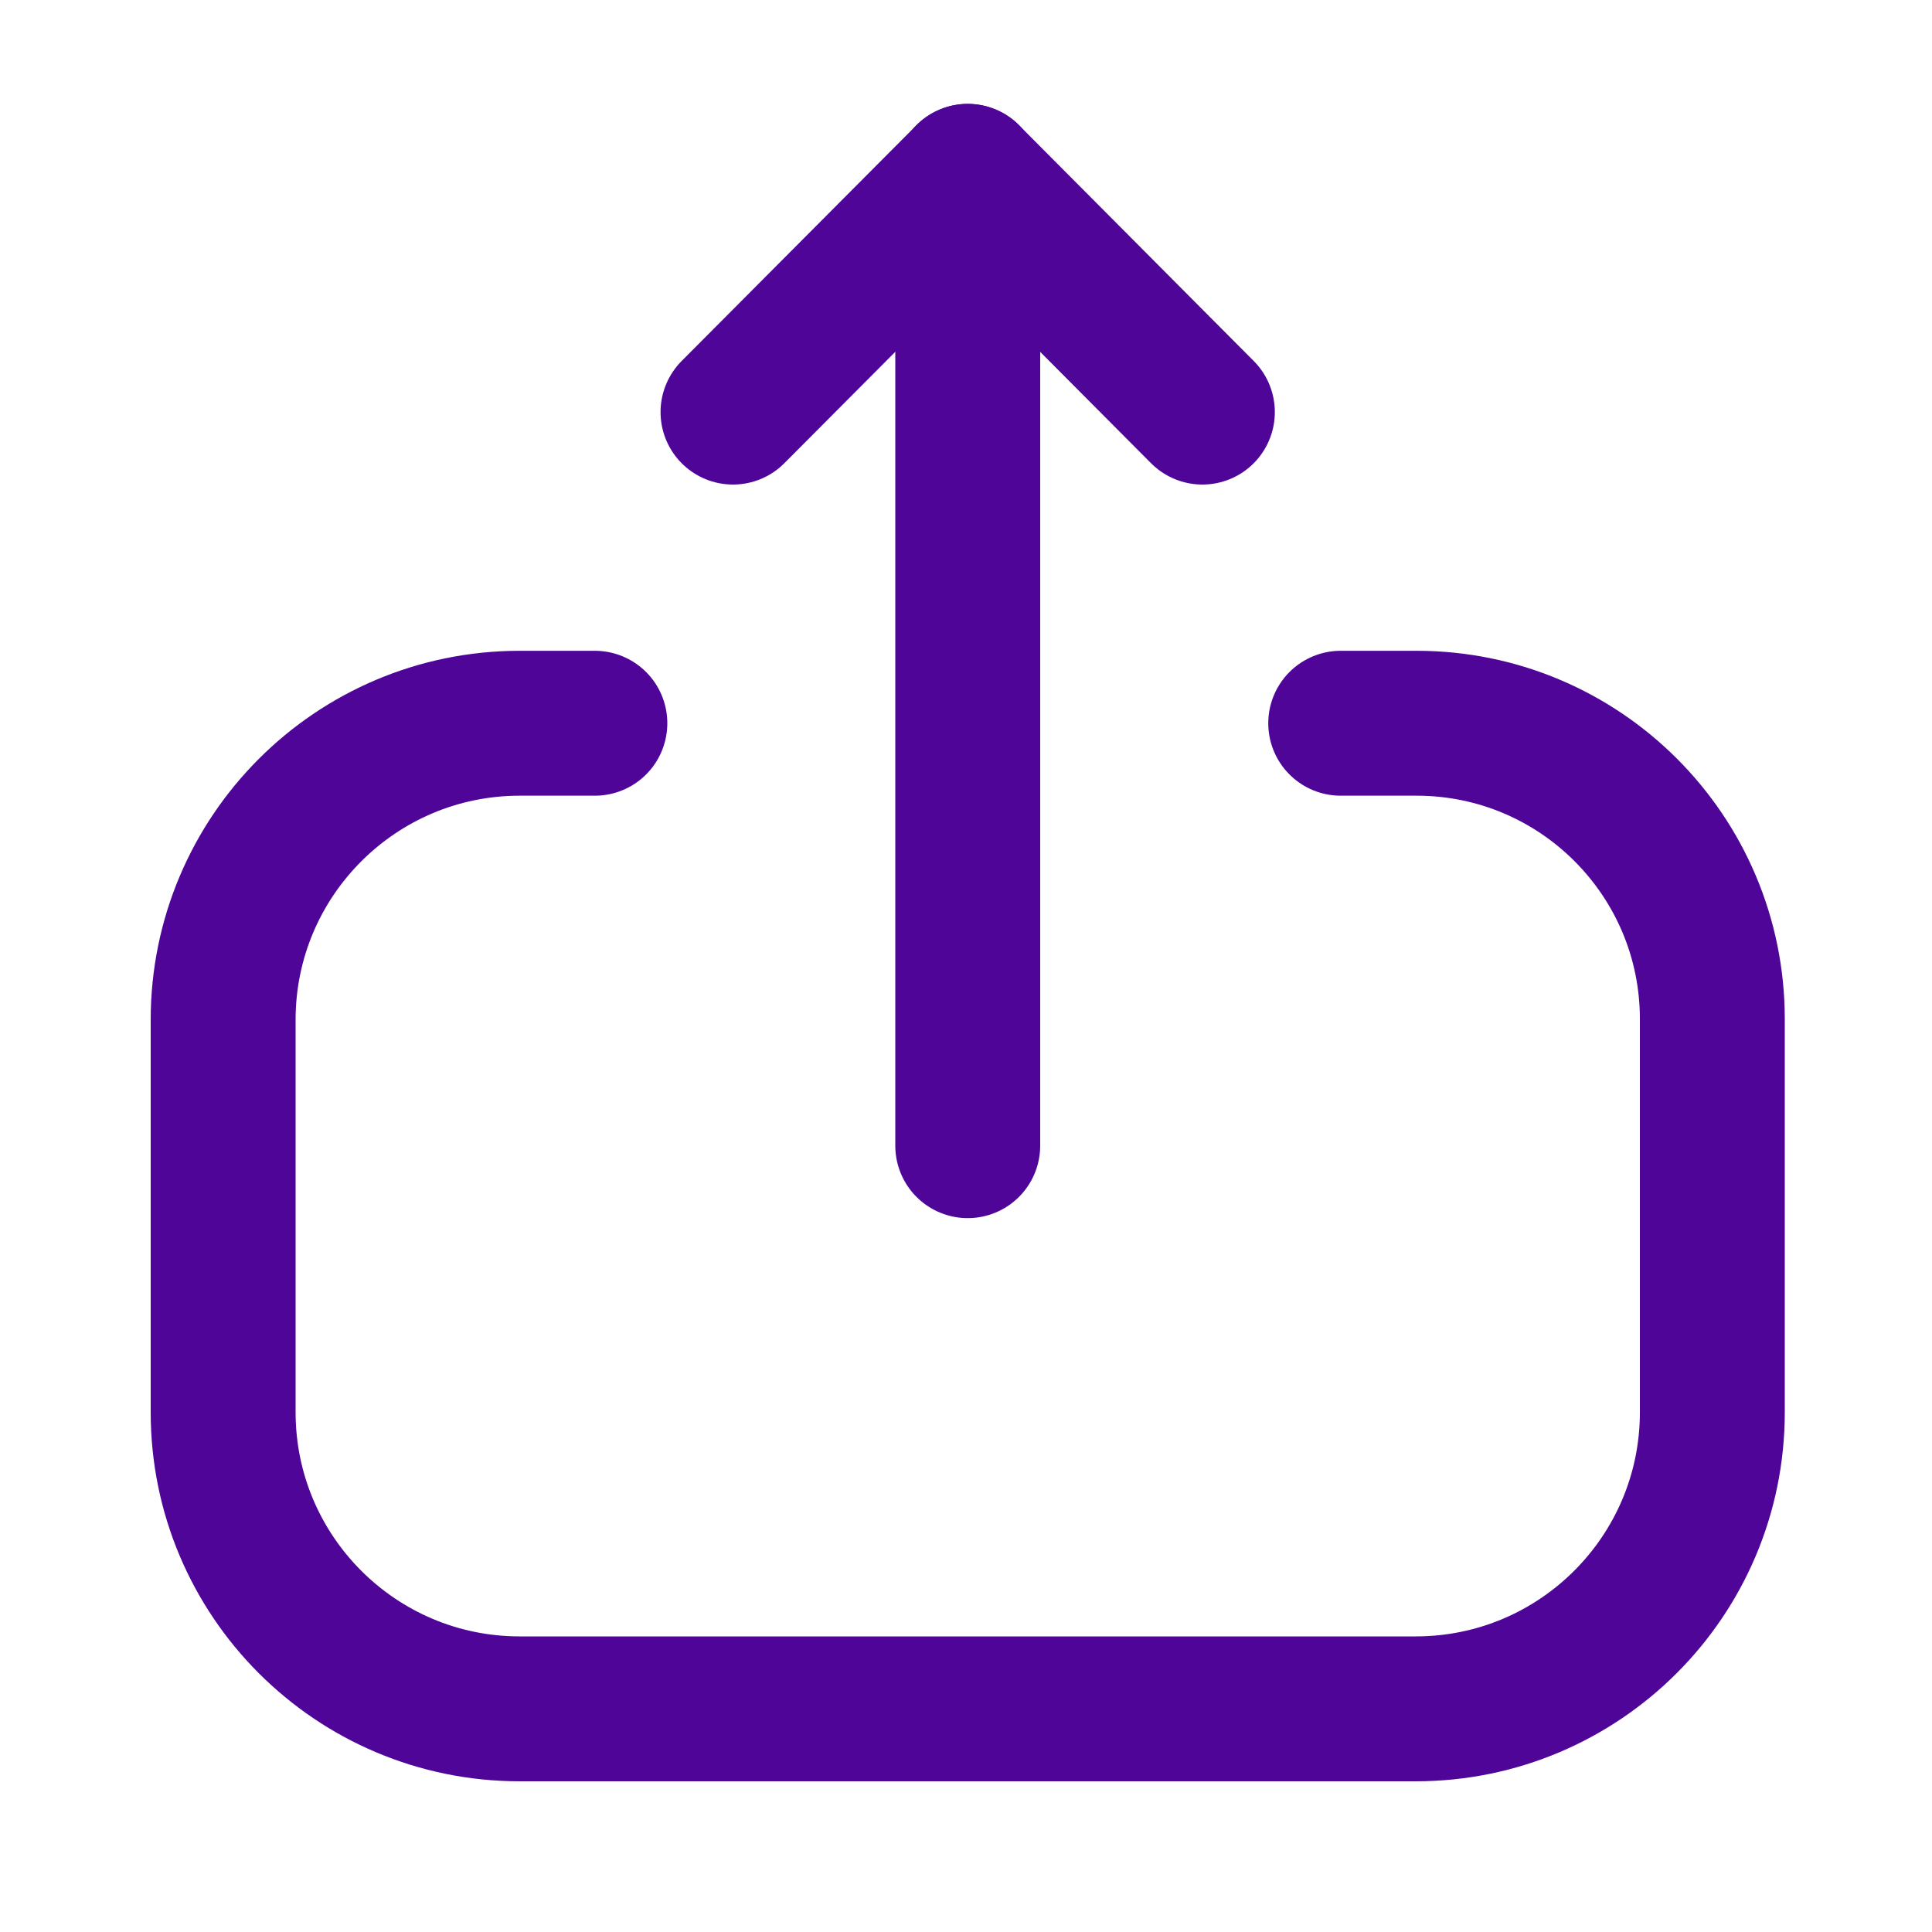
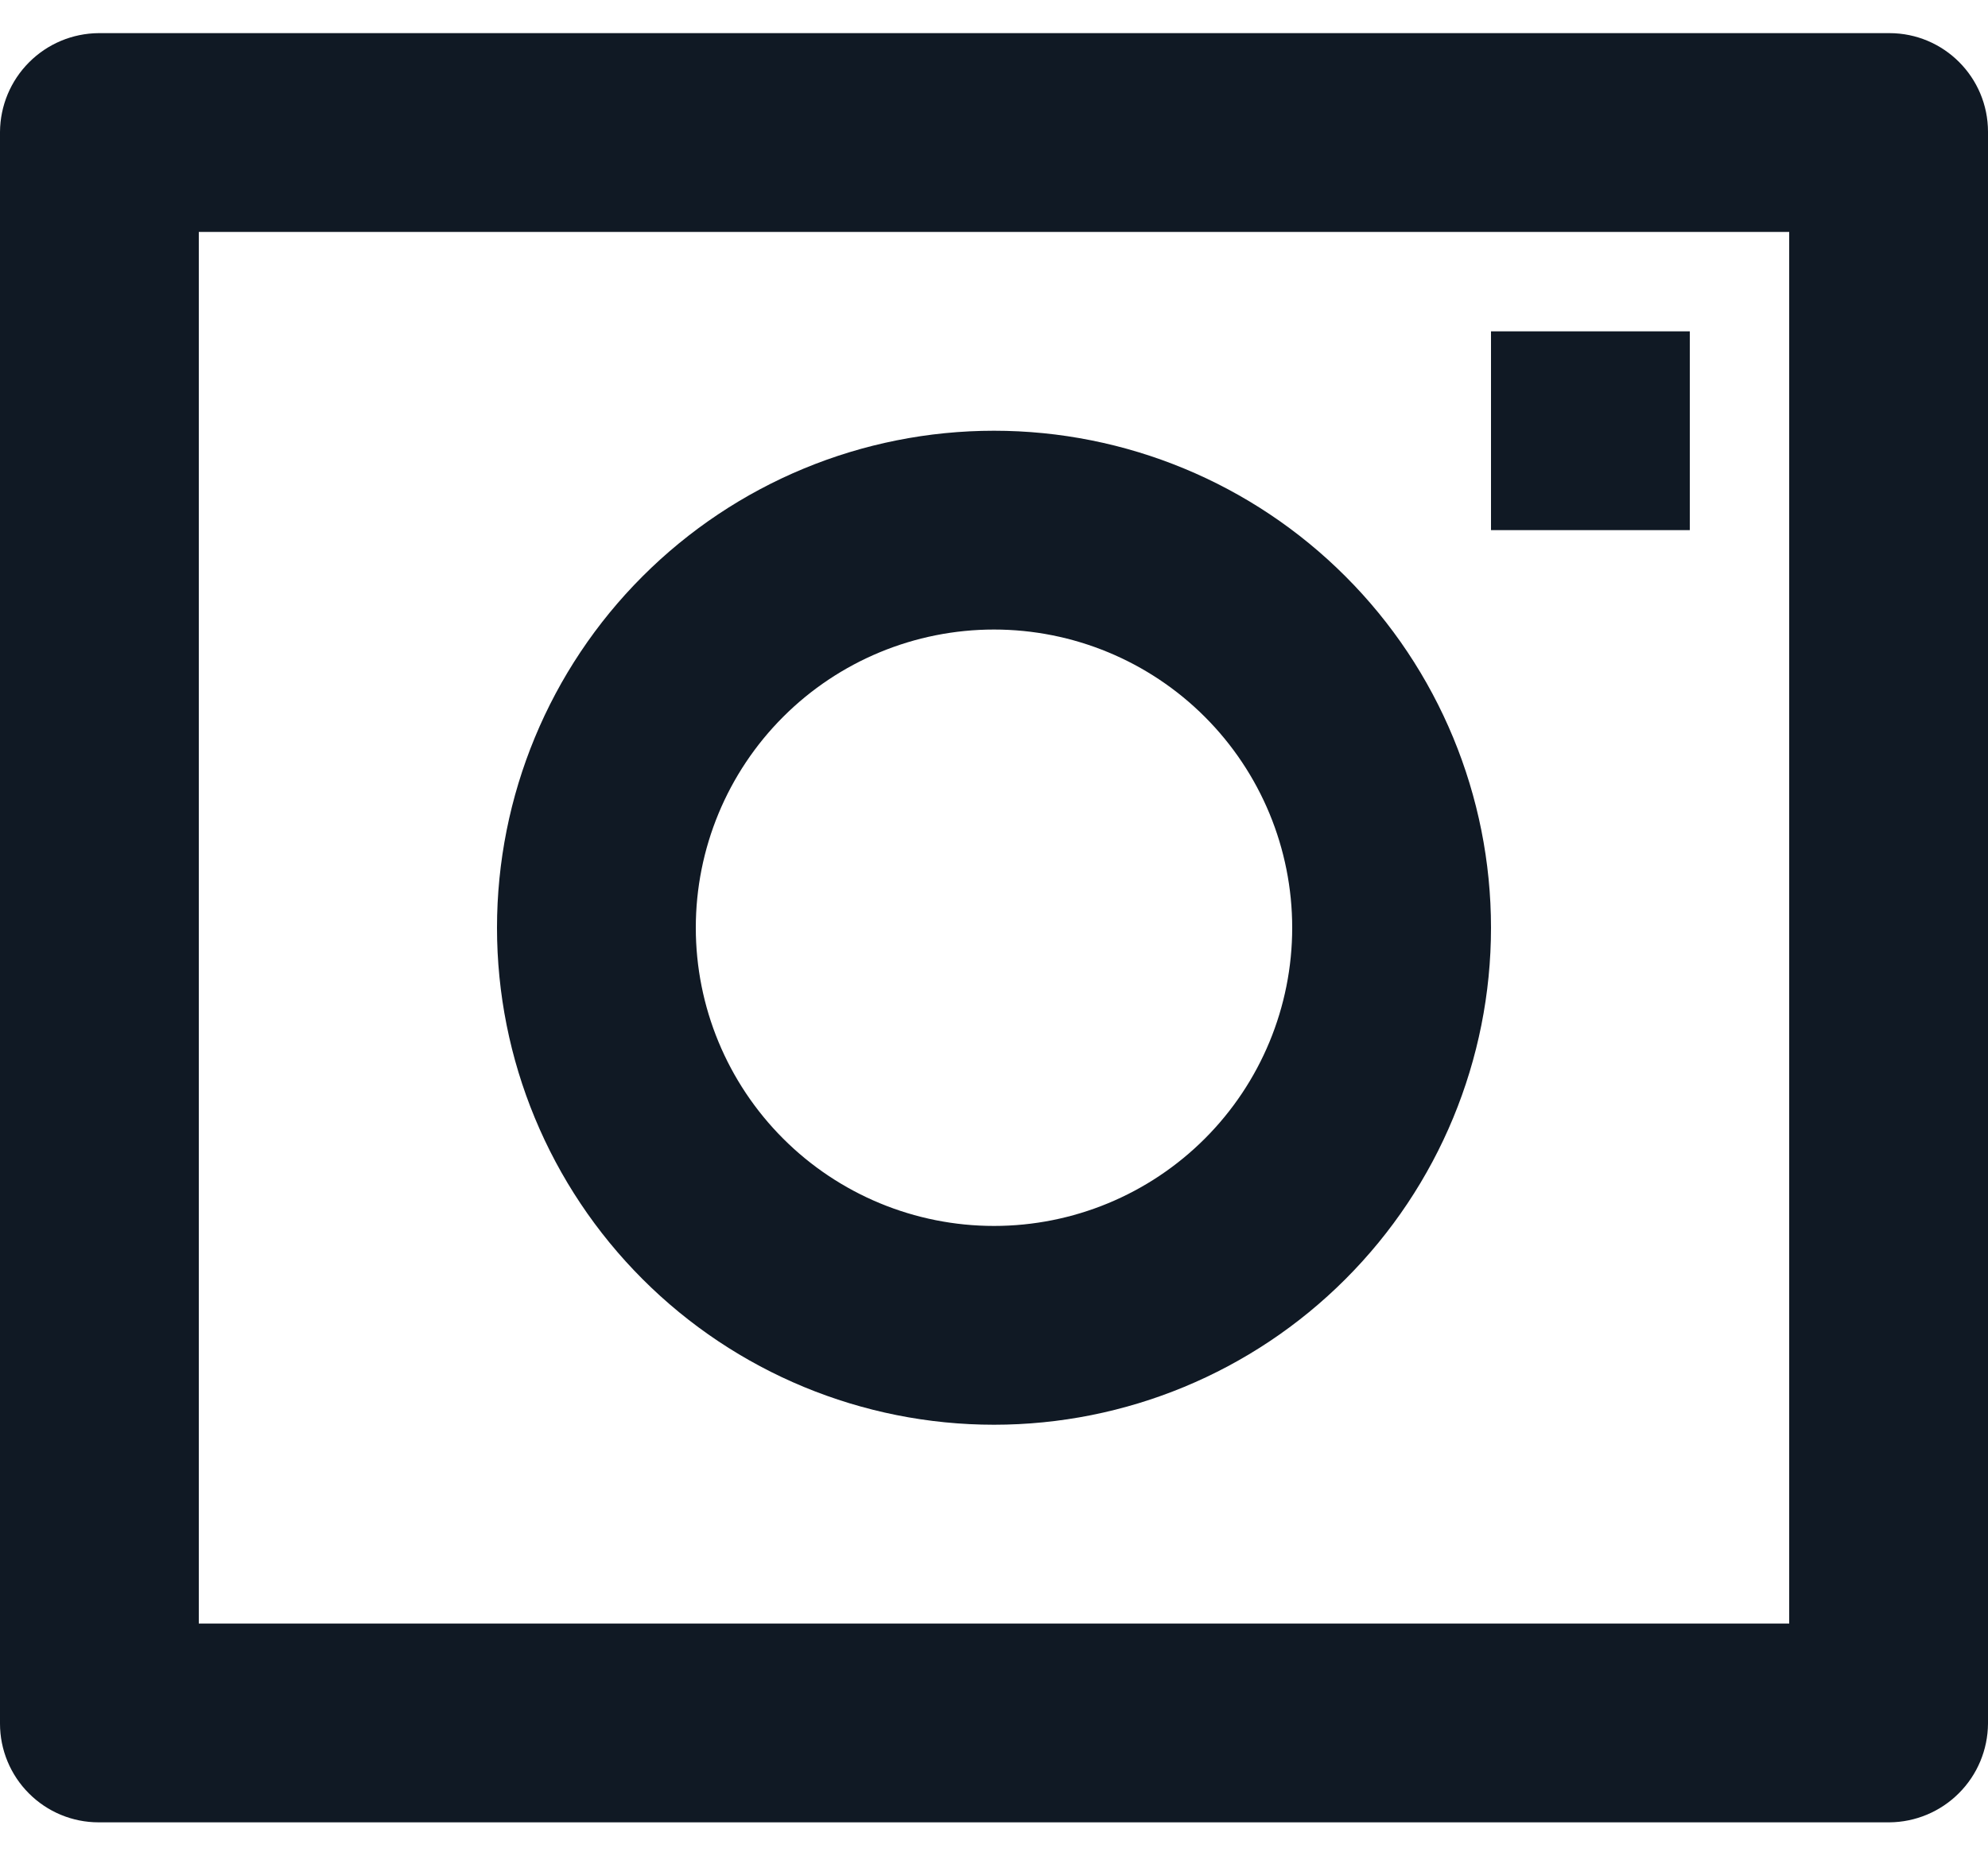
- <svg xmlns="http://www.w3.org/2000/svg" width="20" height="20" viewBox="0 0 20 20" fill="none">
-   <path d="M6.158 7.487H5.38C3.685 7.487 2.31 8.862 2.31 10.557L2.31 14.62C2.31 16.315 3.685 17.69 5.38 17.69H14.655C16.351 17.69 17.726 16.315 17.726 14.62V10.549C17.726 8.858 16.355 7.487 14.665 7.487H13.879" stroke="#4E0598" stroke-width="1.5" stroke-linecap="round" stroke-linejoin="round" />
-   <path d="M10.018 1.825V11.86" stroke="#4E0598" stroke-width="1.5" stroke-linecap="round" stroke-linejoin="round" />
-   <path d="M7.588 4.266L10.018 1.826L12.447 4.266" stroke="#4E0598" stroke-width="1.5" stroke-linecap="round" stroke-linejoin="round" />
+ <svg xmlns="http://www.w3.org/2000/svg" width="30" height="28" viewBox="0 0 30 28" fill="none">
+   <path d="M0 1.99C0.003 1.596 0.16 1.219 0.439 0.94C0.717 0.661 1.094 0.503 1.488 0.5H28.512C29.334 0.5 30 1.167 30 1.99V26.011C29.997 26.404 29.84 26.782 29.561 27.06C29.283 27.339 28.906 27.497 28.512 27.5H1.488C1.093 27.5 0.715 27.343 0.436 27.063C0.157 26.784 -2.00183e-07 26.405 0 26.011V1.99ZM3 3.5V24.5H27V3.5H3ZM15 18.5C16.194 18.5 17.338 18.026 18.182 17.182C19.026 16.338 19.5 15.194 19.5 14C19.5 12.806 19.026 11.662 18.182 10.818C17.338 9.974 16.194 9.5 15 9.5C13.806 9.5 12.662 9.974 11.818 10.818C10.974 11.662 10.5 12.806 10.5 14C10.5 15.194 10.974 16.338 11.818 17.182C12.662 18.026 13.806 18.5 15 18.5ZM15 21.5C13.011 21.5 11.103 20.71 9.697 19.303C8.29 17.897 7.5 15.989 7.5 14C7.5 12.011 8.29 10.103 9.697 8.697C11.103 7.29 13.011 6.5 15 6.5C16.989 6.5 18.897 7.29 20.303 8.697C21.71 10.103 22.5 12.011 22.5 14C22.5 15.989 21.71 17.897 20.303 19.303C18.897 20.71 16.989 21.5 15 21.5ZM22.5 5H25.5V8H22.5V5Z" fill="#101924" />
</svg>
